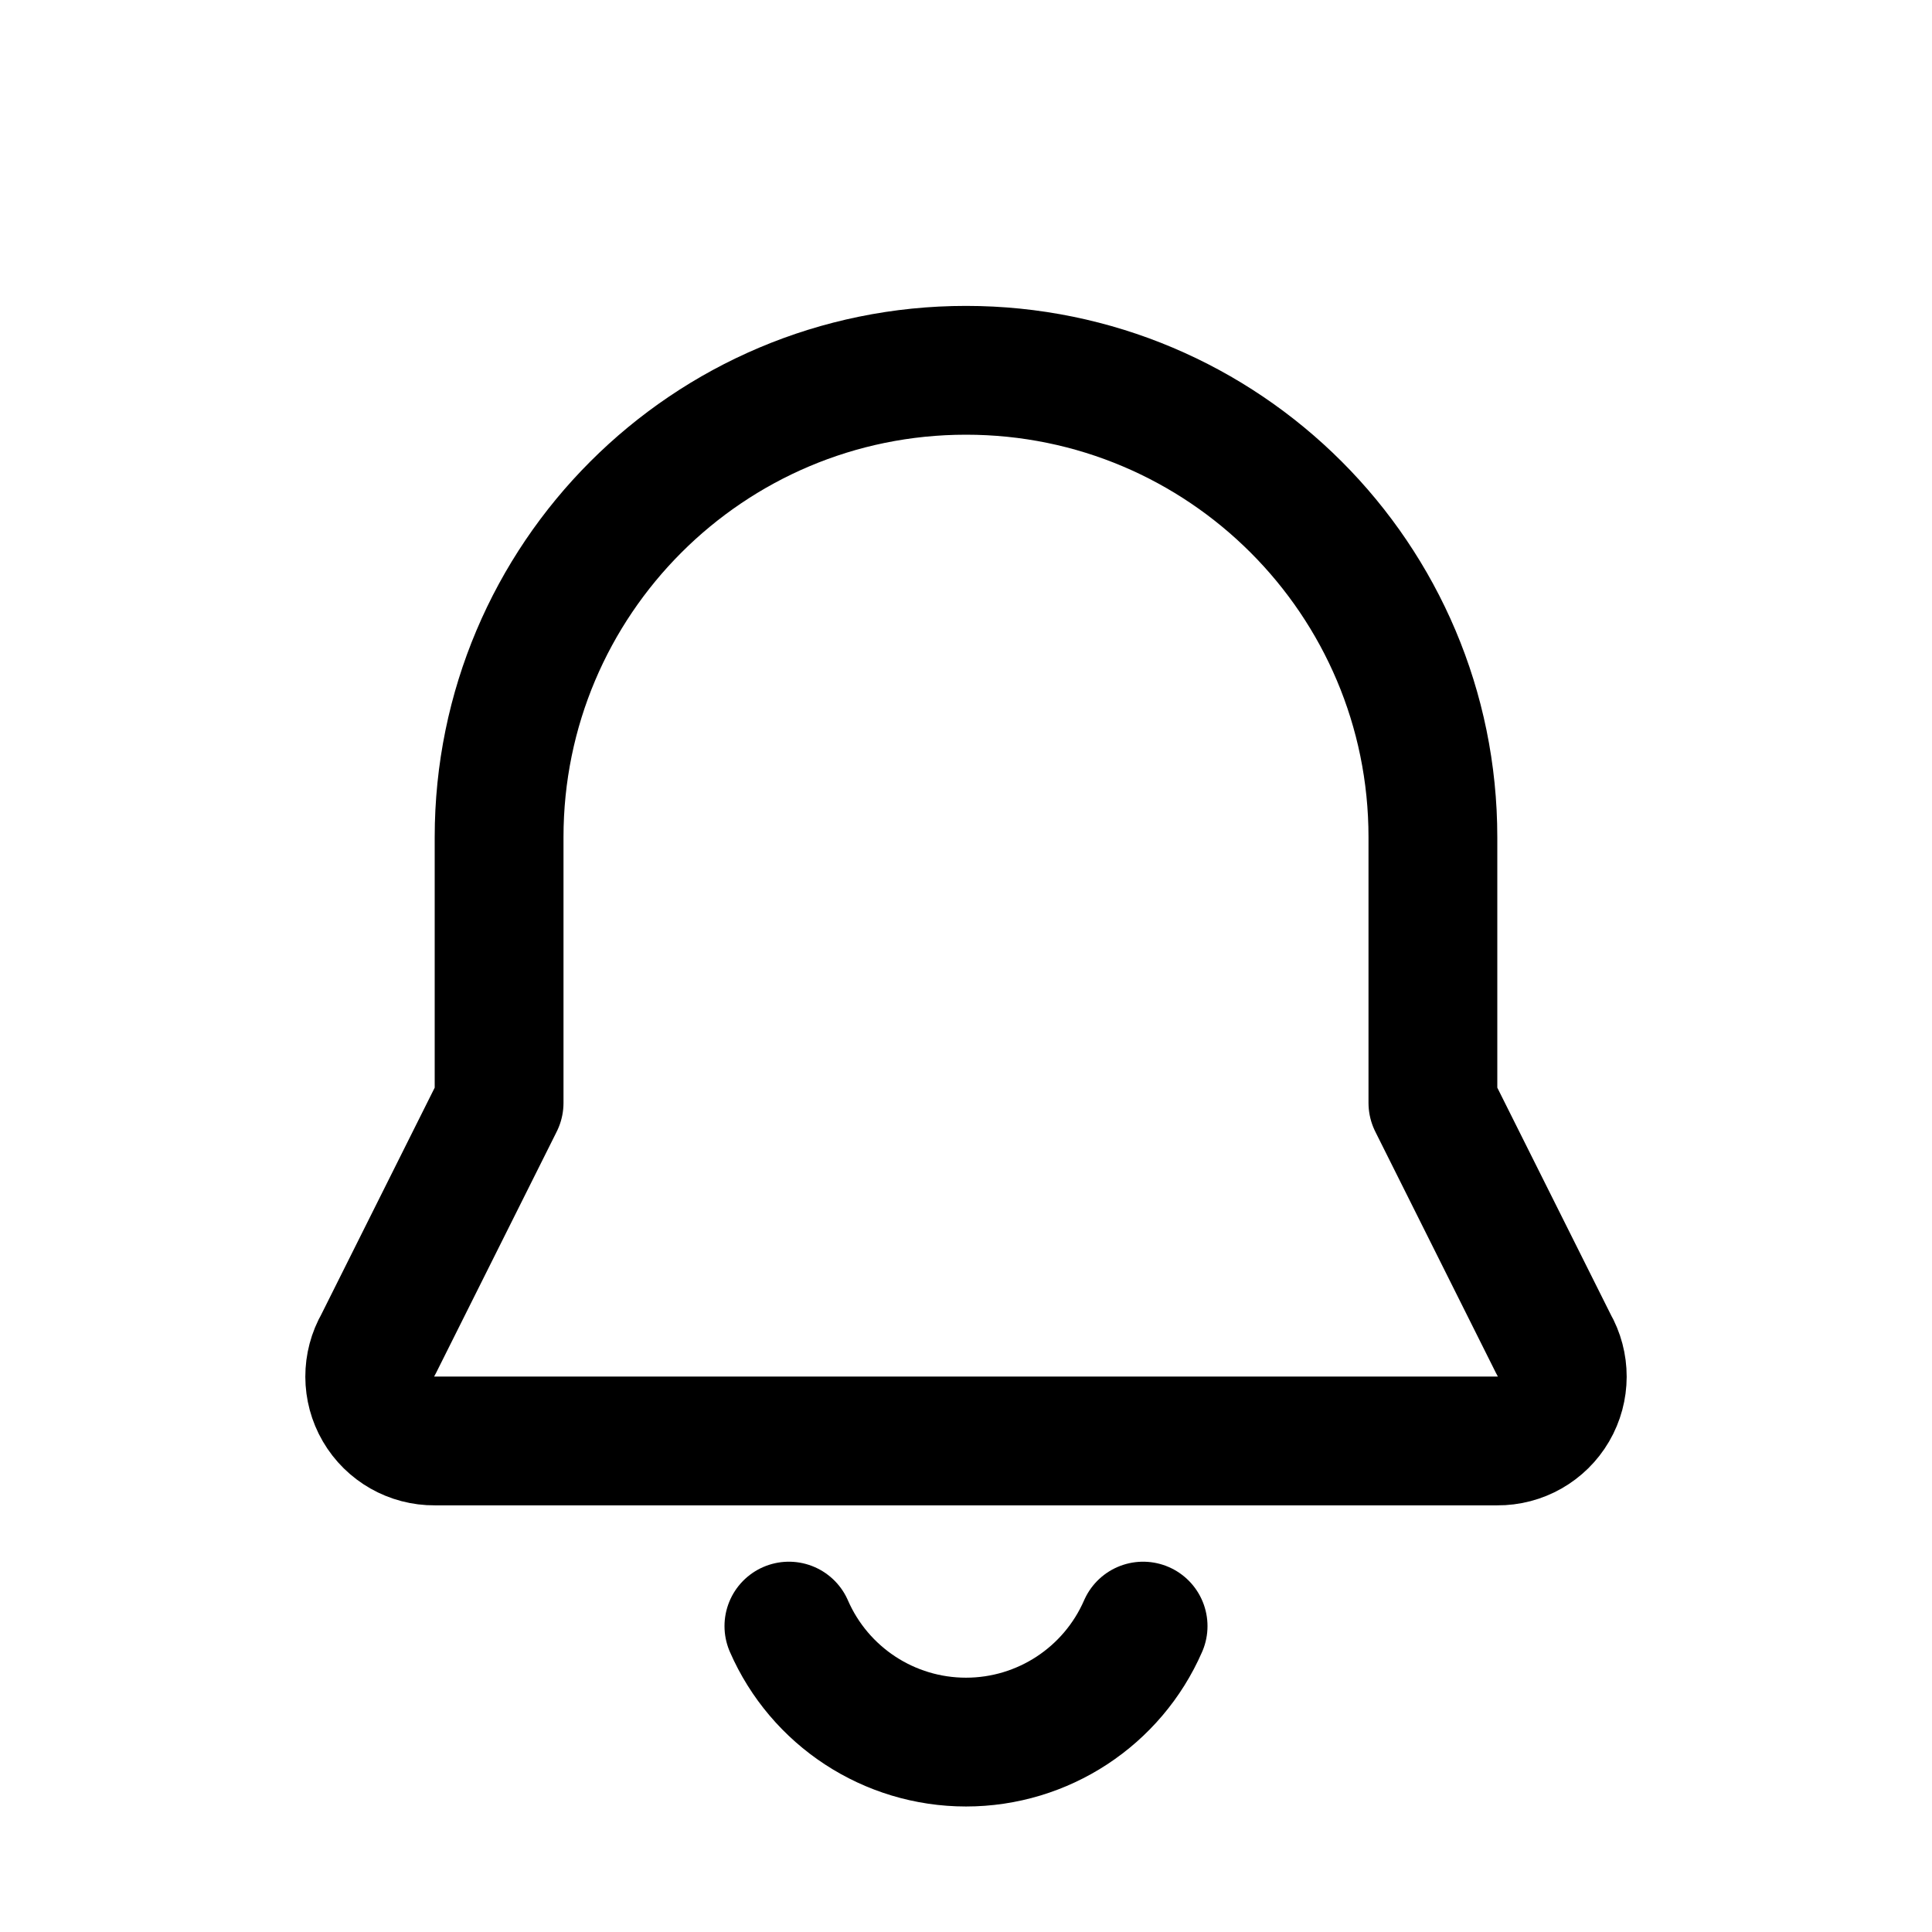
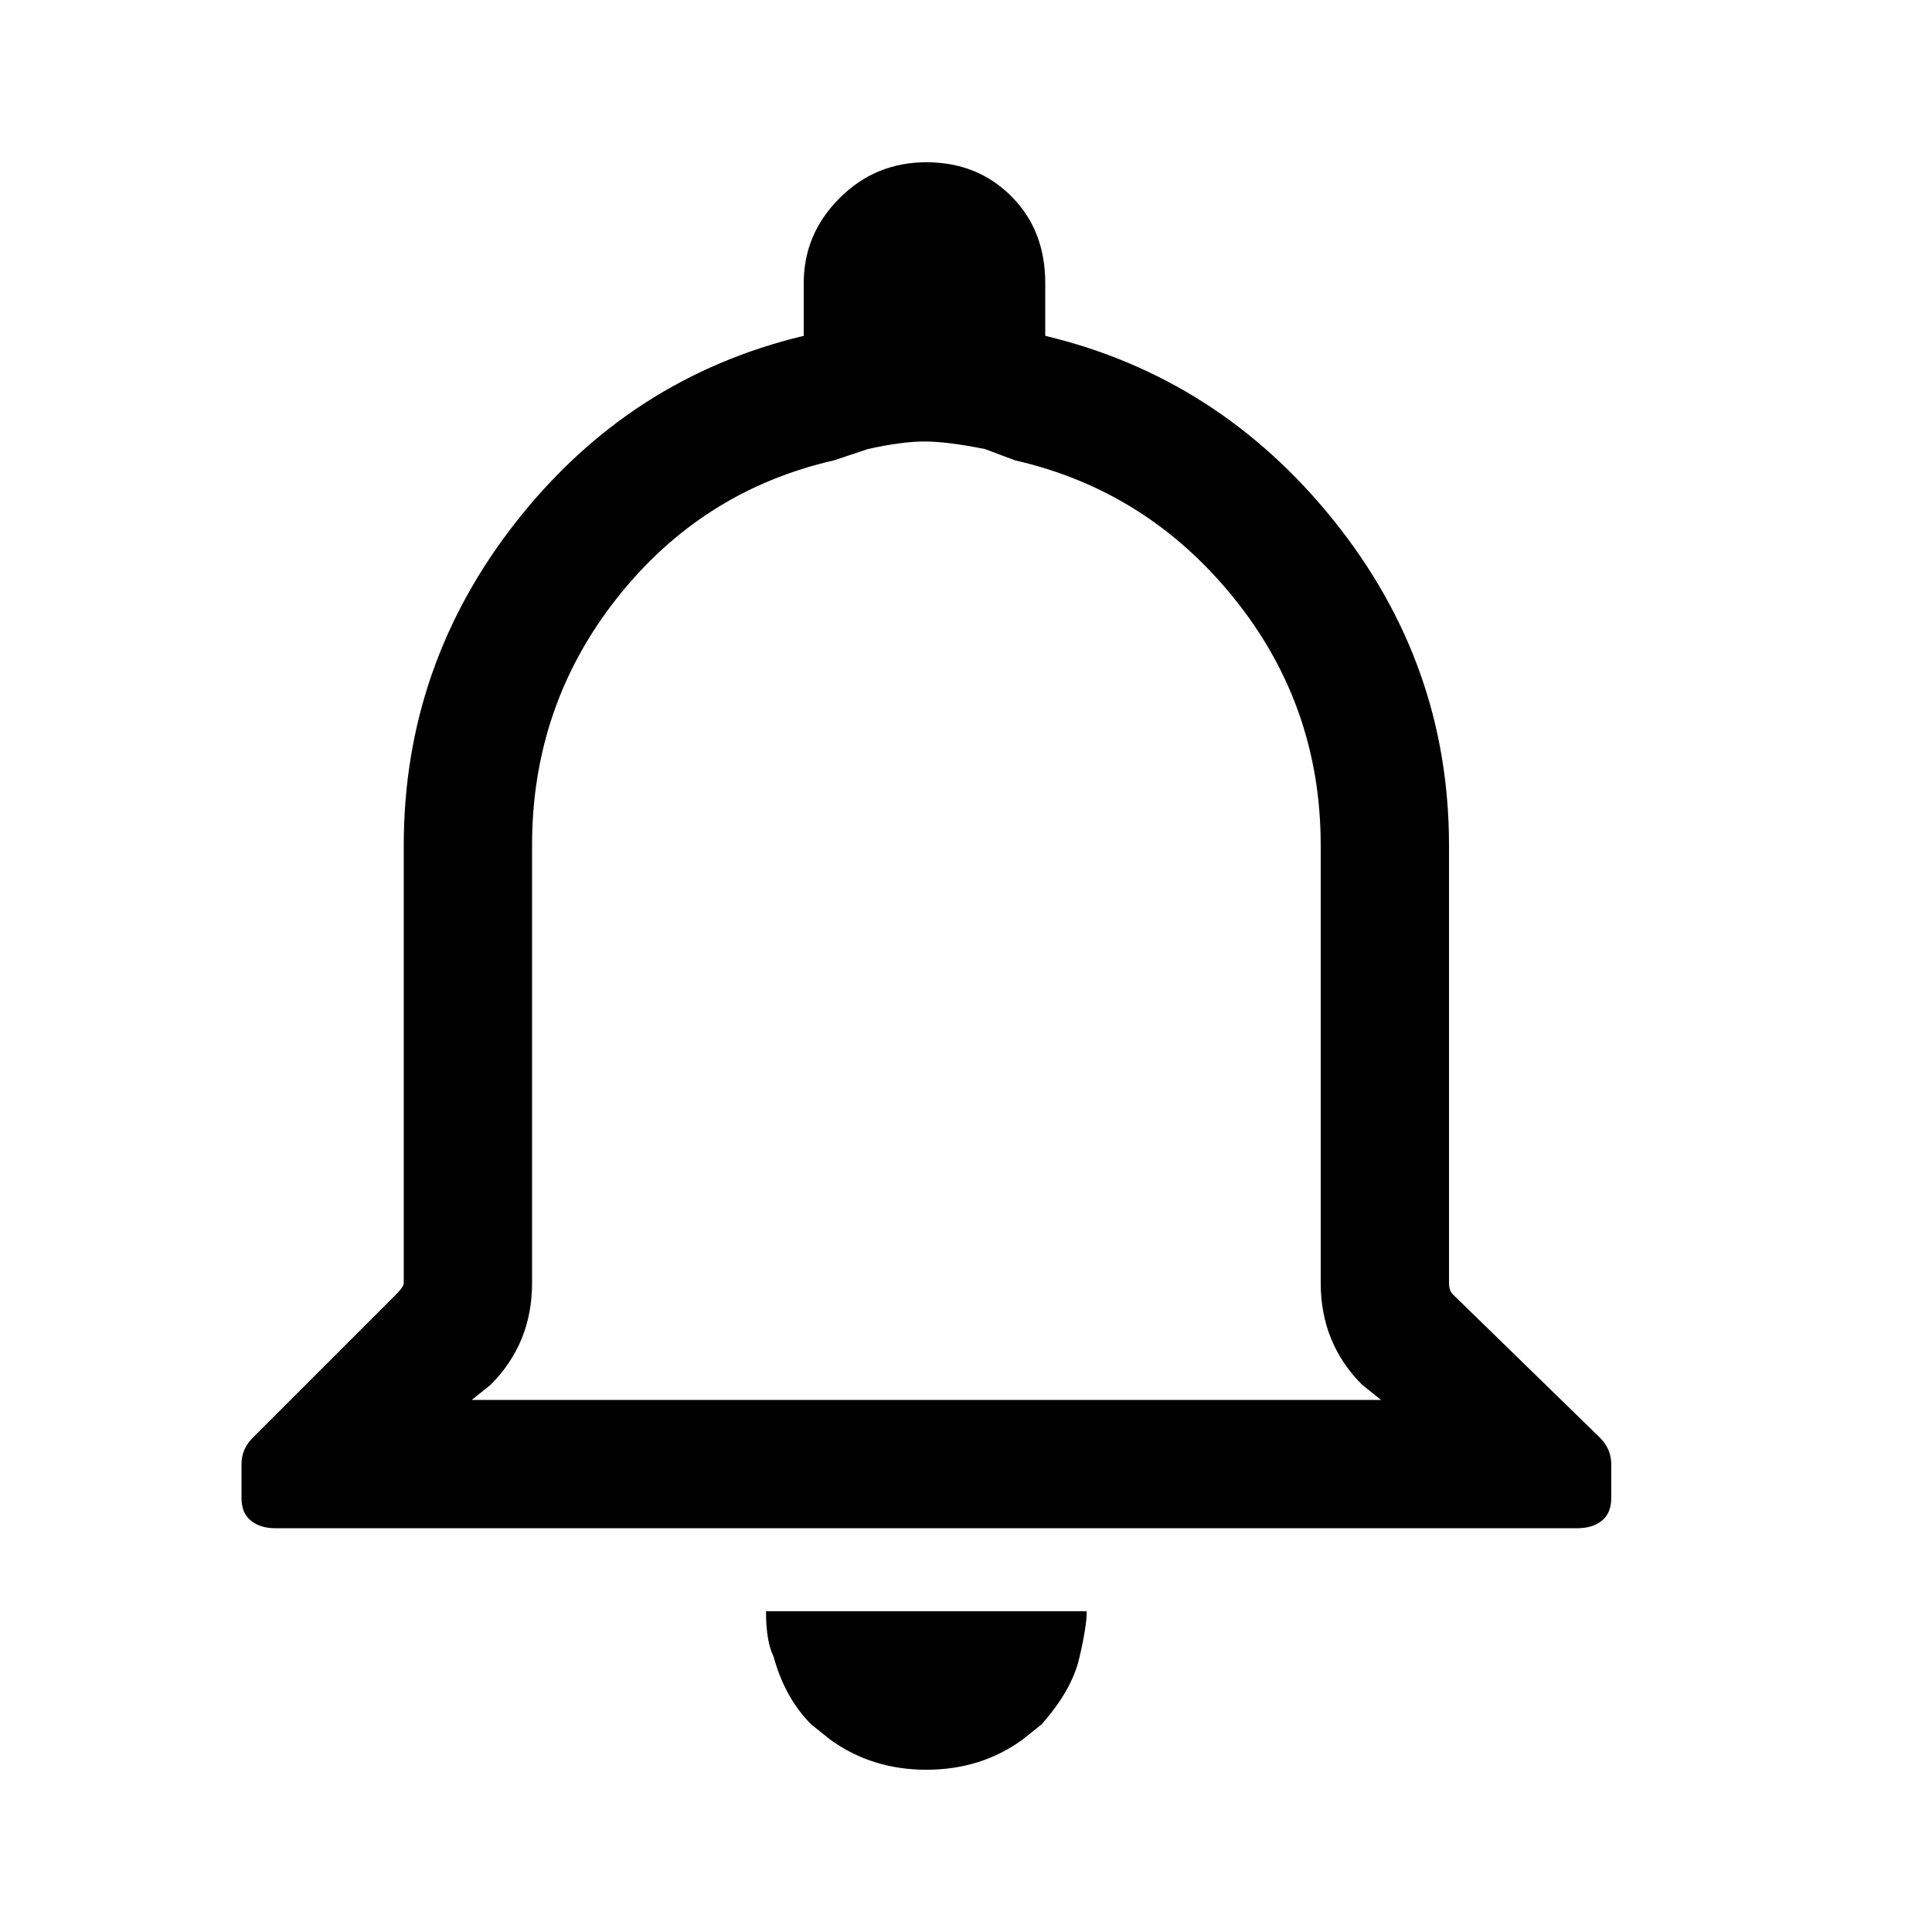
- <svg xmlns="http://www.w3.org/2000/svg" viewBox="0 0 24 24">
-   <g fill="none" stroke="currentColor" stroke-width="1.6" stroke-linecap="round" stroke-linejoin="round">
-     <path d="M6.2 10.4a5.8 5.8 0 0 1 11.6 0v3.3l1.5 3a.8.8 0 0 1-.7 1.2H5.4a.8.8 0 0 1-.7-1.2l1.5-3Z" />
-     <path d="M9.8 20.2a2.4 2.4 0 0 0 4.4 0" />
+ <svg xmlns="http://www.w3.org/2000/svg" viewBox="0 0 512 512" fill="currentColor">
+   <g transform="translate(0,448)">
+     <path d="M245-331Q239-331 230-329L221-326Q186-318 163.500-289.500Q141-261 141-224L141-108Q141-92 130-81L125-77L366-77L361-81Q350-92 350-108L350-224Q350-261 327-289.500Q304-318 269-326L261-329Q251-331 245-331M385-105L424-67Q427-64 427-60L427-51Q427-47 424.500-45Q422-43 418-43L73-43Q69-43 66.500-45Q64-47 64-51L64-60Q64-64 67-67L105-105Q107-107 107-108L107-224Q107-272 137-310Q167-348 213-359L213-373Q213-386 222.500-395.500Q232-405 245.500-405Q259-405 268-396Q277-387 277-373L277-359Q323-348 353.500-310Q384-272 384-224L384-108Q384-106 385-105M203-21L288-21Q288-17 286-8.500Q284 0 276 9L271 13Q260 21 245.500 21Q231 21 220 13L215 9Q208 2 205-9Q203-13 203-21" />
  </g>
</svg>
